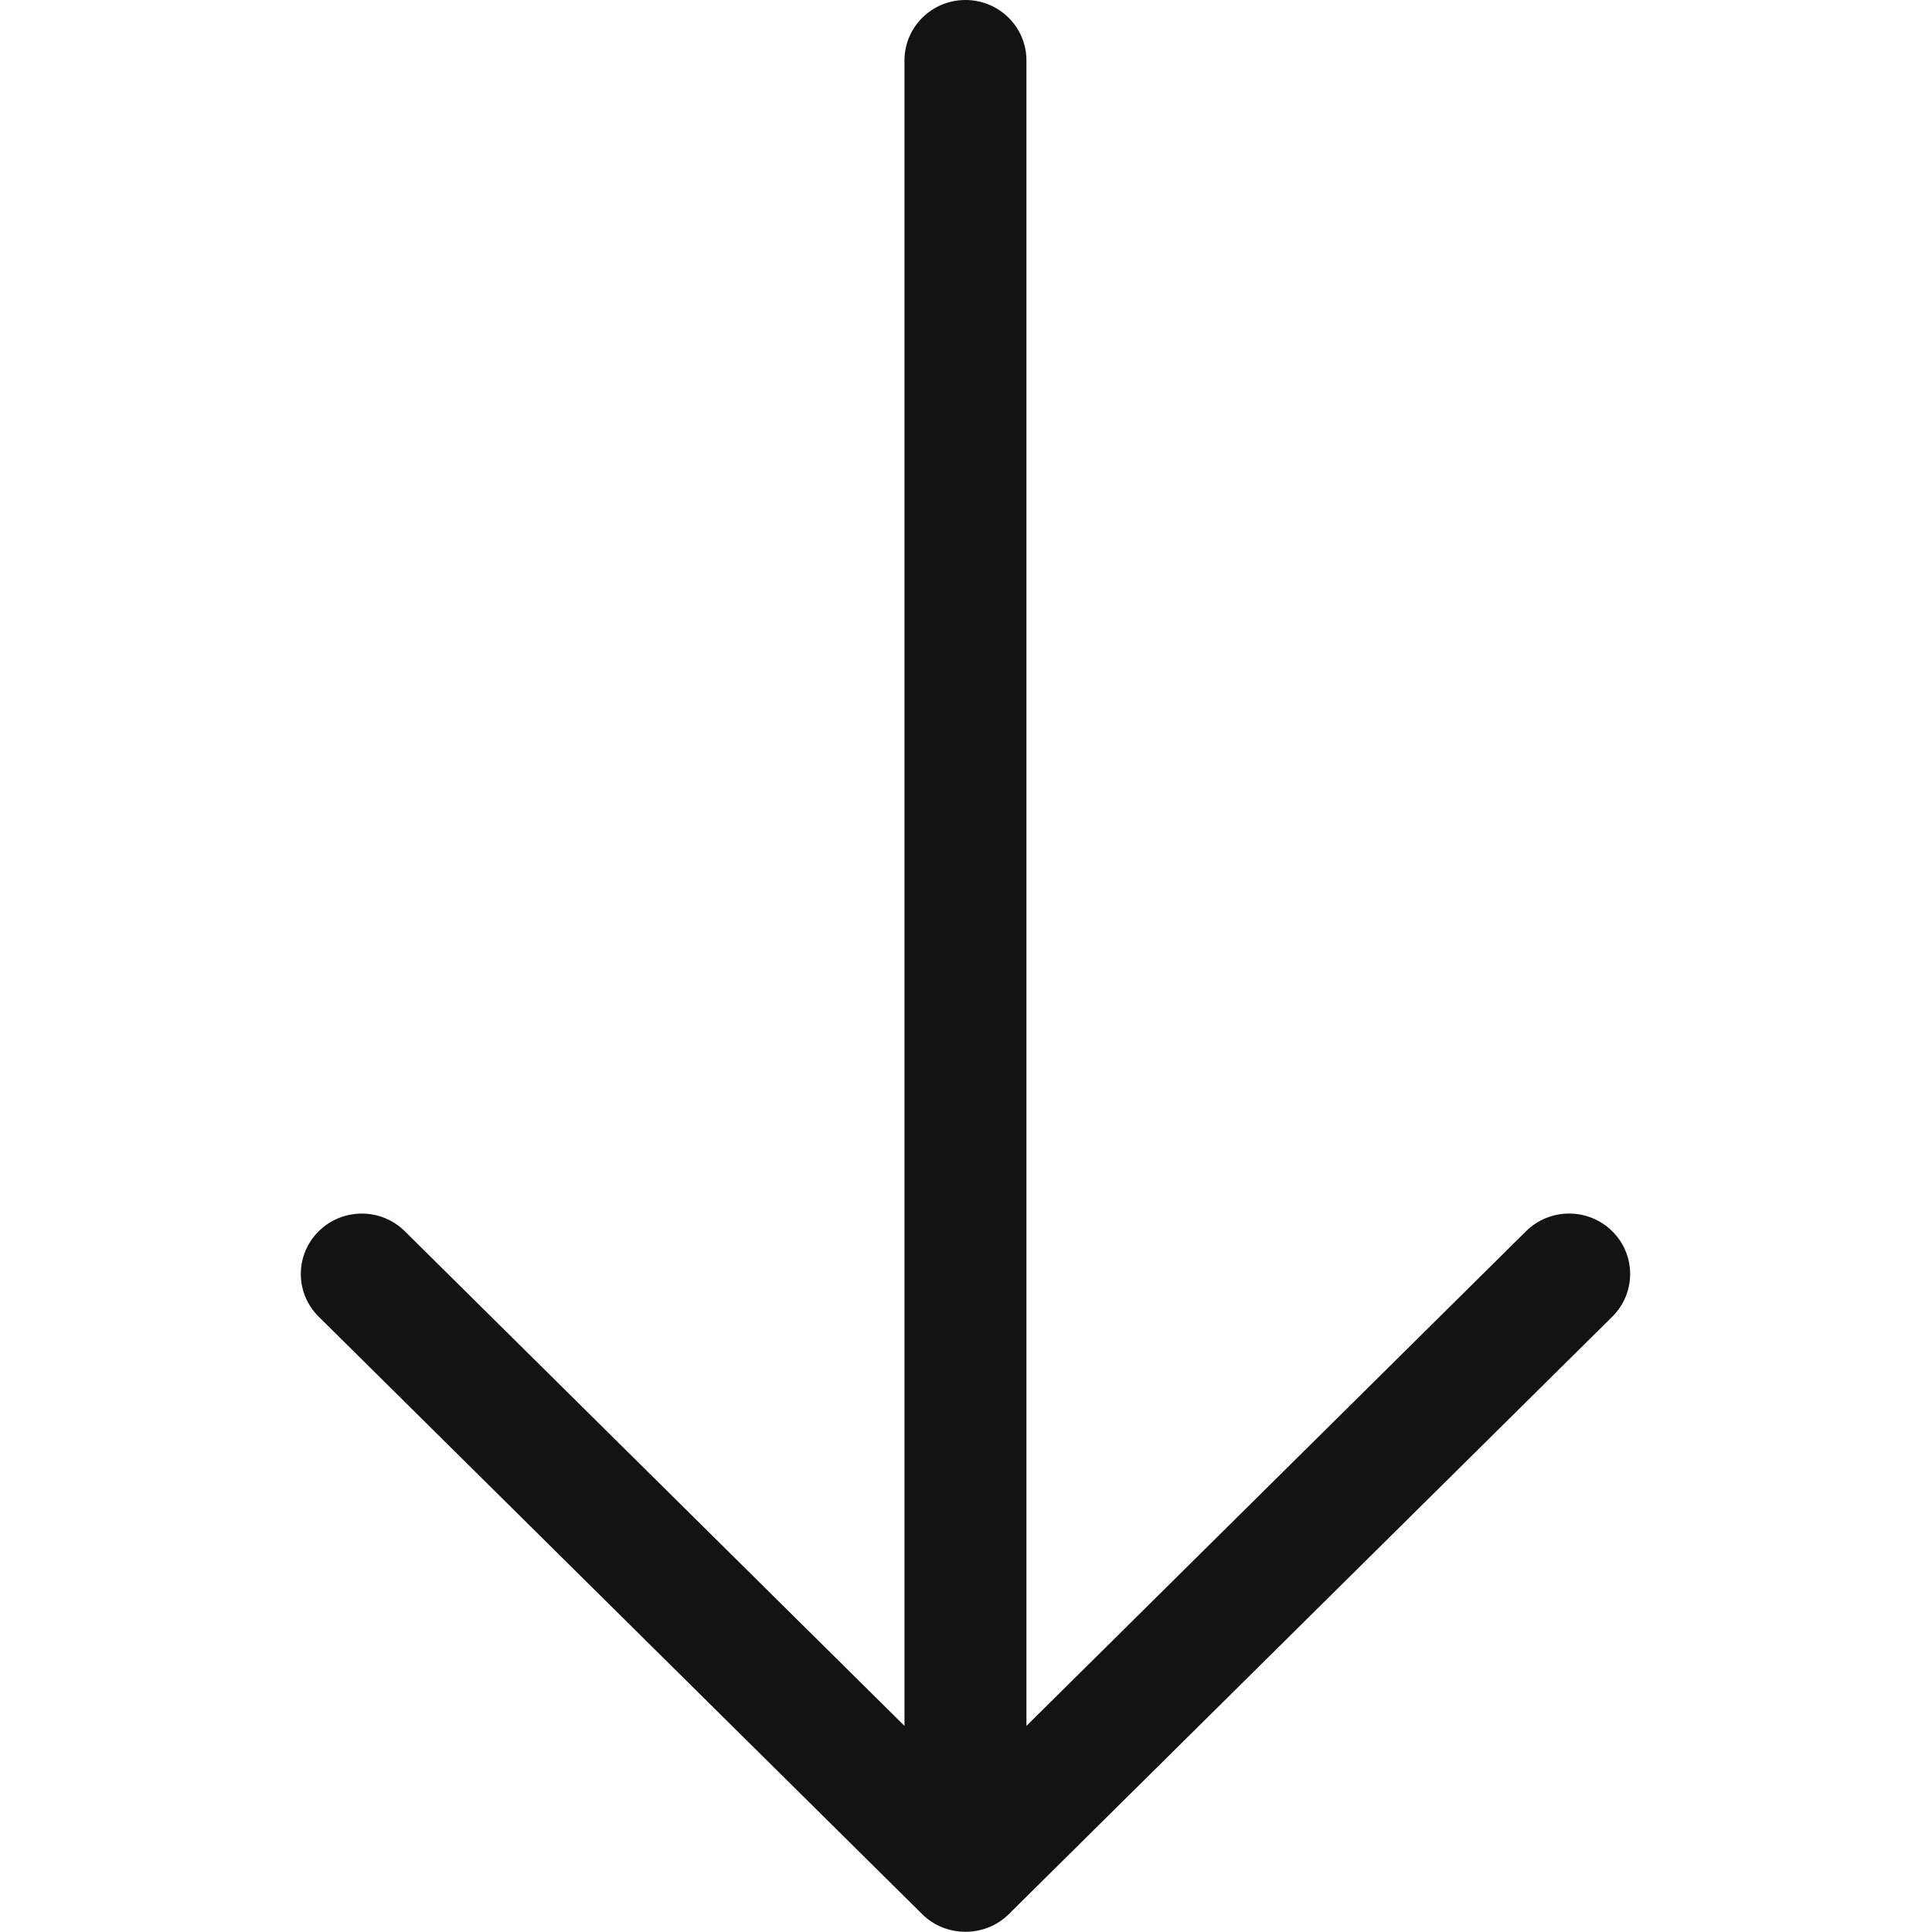
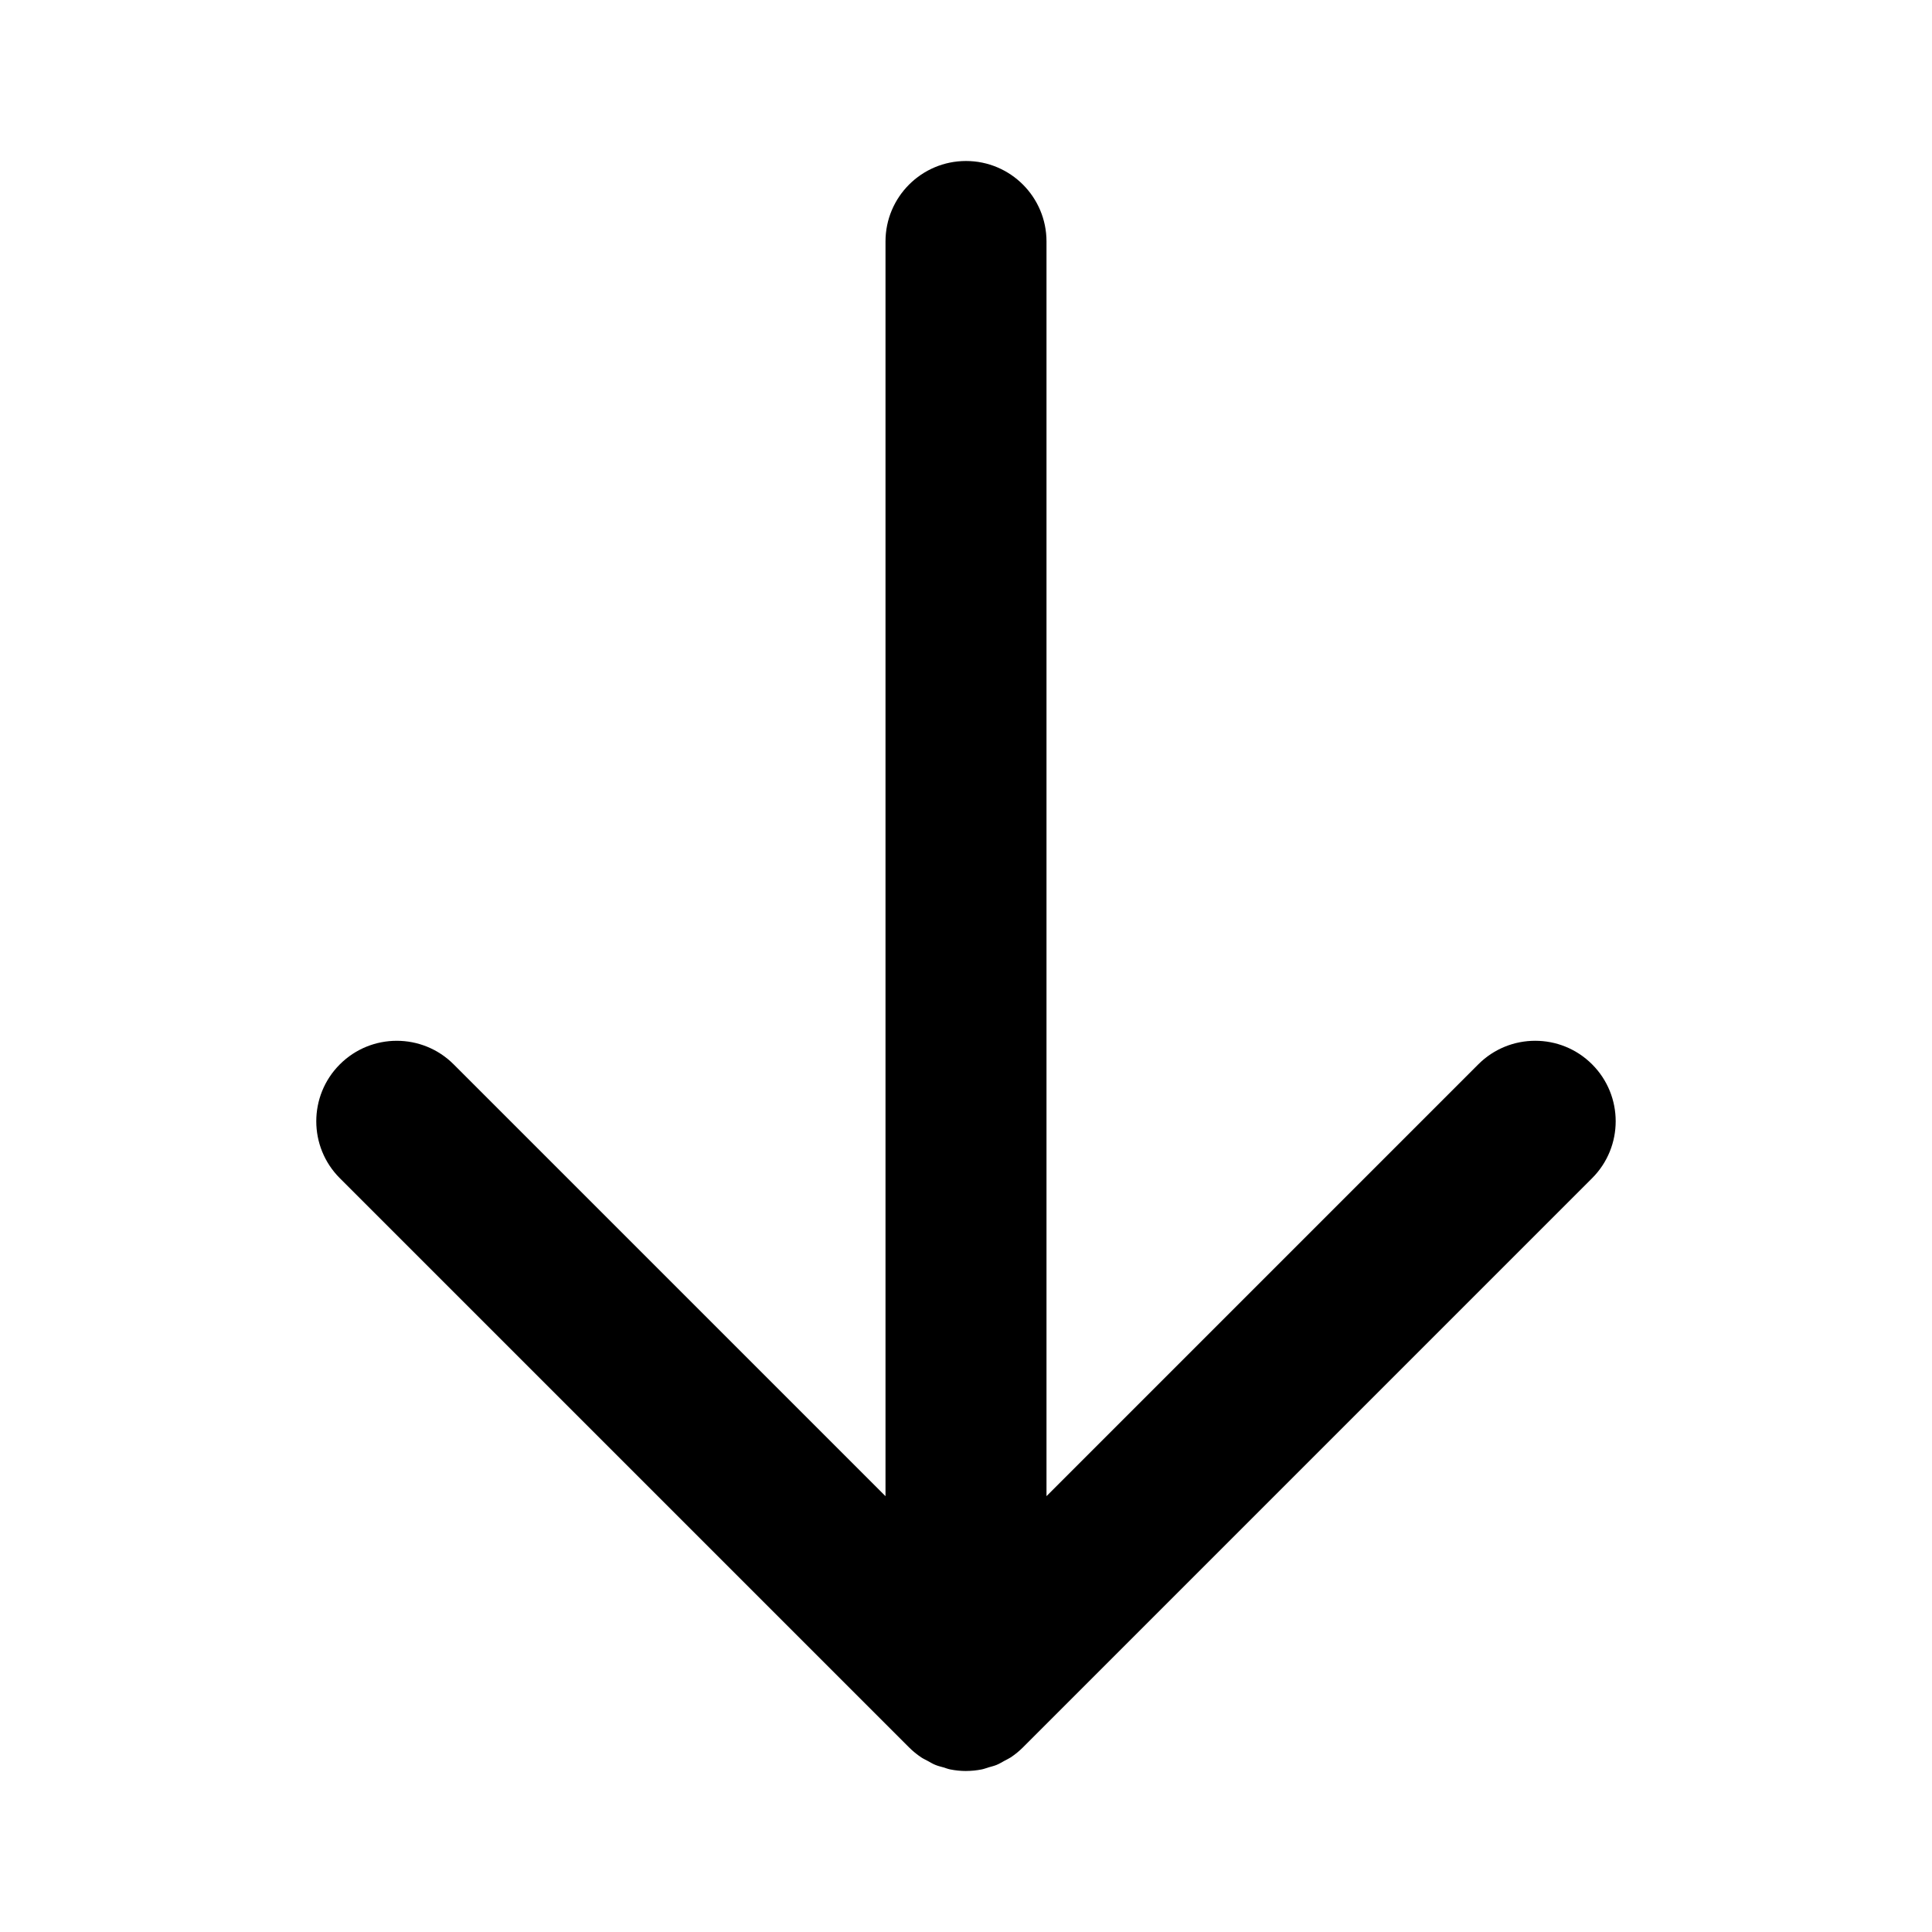
- <svg xmlns="http://www.w3.org/2000/svg" enable-background="new 0 0 32 32" height="32px" id="Слой_1" version="1.1" viewBox="0 0 32 32" width="32px" xml:space="preserve">
-   <path clip-rule="evenodd" d="M26.704,20.393  c-0.394-0.39-1.034-0.391-1.428,0l-8.275,8.193V1c0-0.552-0.452-1-1.01-1s-1.01,0.448-1.01,1v27.586l-8.275-8.192  c-0.394-0.391-1.034-0.391-1.428,0c-0.394,0.391-0.394,1.024,0,1.414l9.999,9.899c0.39,0.386,1.039,0.386,1.429,0l9.999-9.899  C27.099,21.417,27.099,20.784,26.704,20.393C26.31,20.003,27.099,20.784,26.704,20.393z" fill="#121313" fill-rule="evenodd" id="Arrow_Download" />
-   <g />
-   <g />
-   <g />
-   <g />
-   <g />
-   <g />
+ <svg xmlns="http://www.w3.org/2000/svg" enable-background="new 0 0 96 96" height="96px" id="arrow_down" version="1.1" viewBox="0 0 96 96" width="96px" xml:space="preserve">
+   <path d="M44,12v62.344L22.543,52.888c-1.561-1.562-4.094-1.562-5.656-0.001c-1.562,1.562-1.562,4.096,0,5.658l28.284,28.283l0,0  c0.186,0.186,0.391,0.352,0.609,0.498c0.101,0.067,0.21,0.114,0.315,0.172c0.124,0.066,0.242,0.142,0.373,0.195  c0.135,0.057,0.275,0.089,0.415,0.129c0.111,0.033,0.216,0.076,0.331,0.099C47.474,87.973,47.737,88,48,88l0,0  c0.003,0,0.006-0.001,0.009-0.001c0.259-0.001,0.519-0.027,0.774-0.078c0.12-0.024,0.231-0.069,0.348-0.104  c0.133-0.039,0.268-0.069,0.397-0.123c0.139-0.058,0.265-0.136,0.396-0.208c0.098-0.054,0.198-0.097,0.292-0.159  c0.221-0.146,0.427-0.314,0.614-0.501l28.281-28.282c1.562-1.562,1.562-4.095,0.001-5.657c-1.562-1.562-4.095-1.562-5.657,0  L52,74.343V12c0-2.209-1.791-4-4-4S44,9.791,44,12z" />
</svg>
